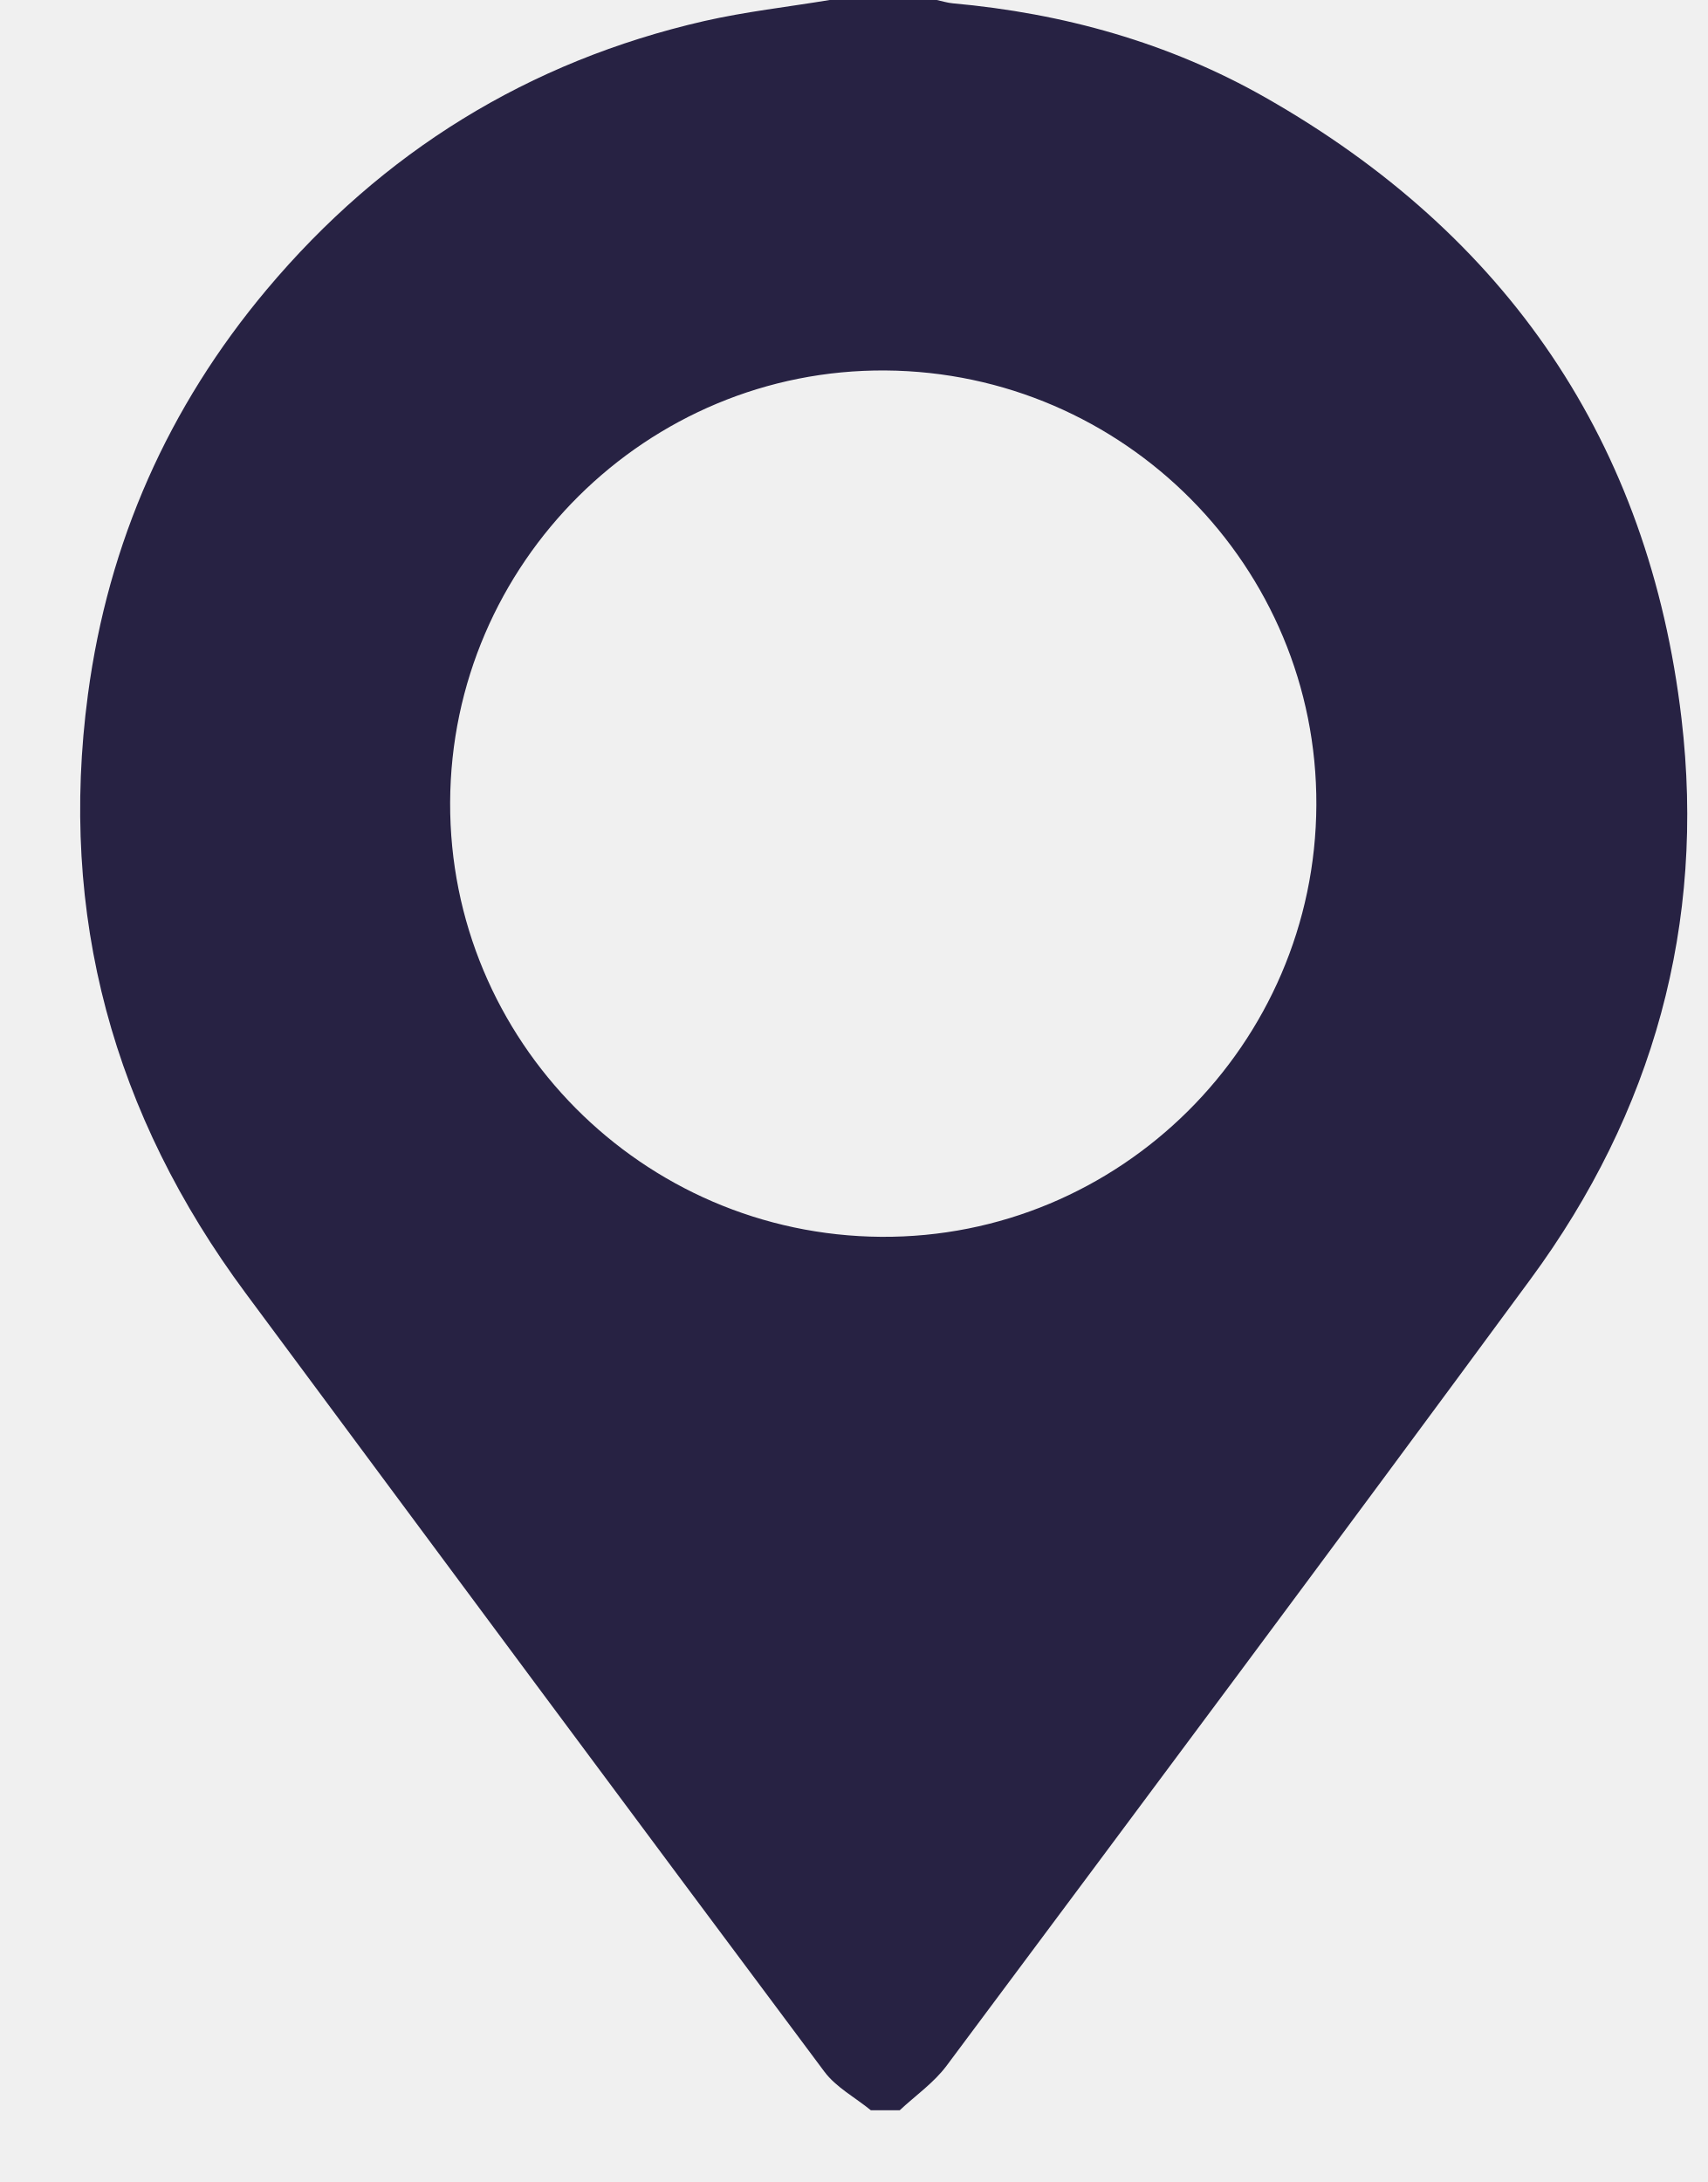
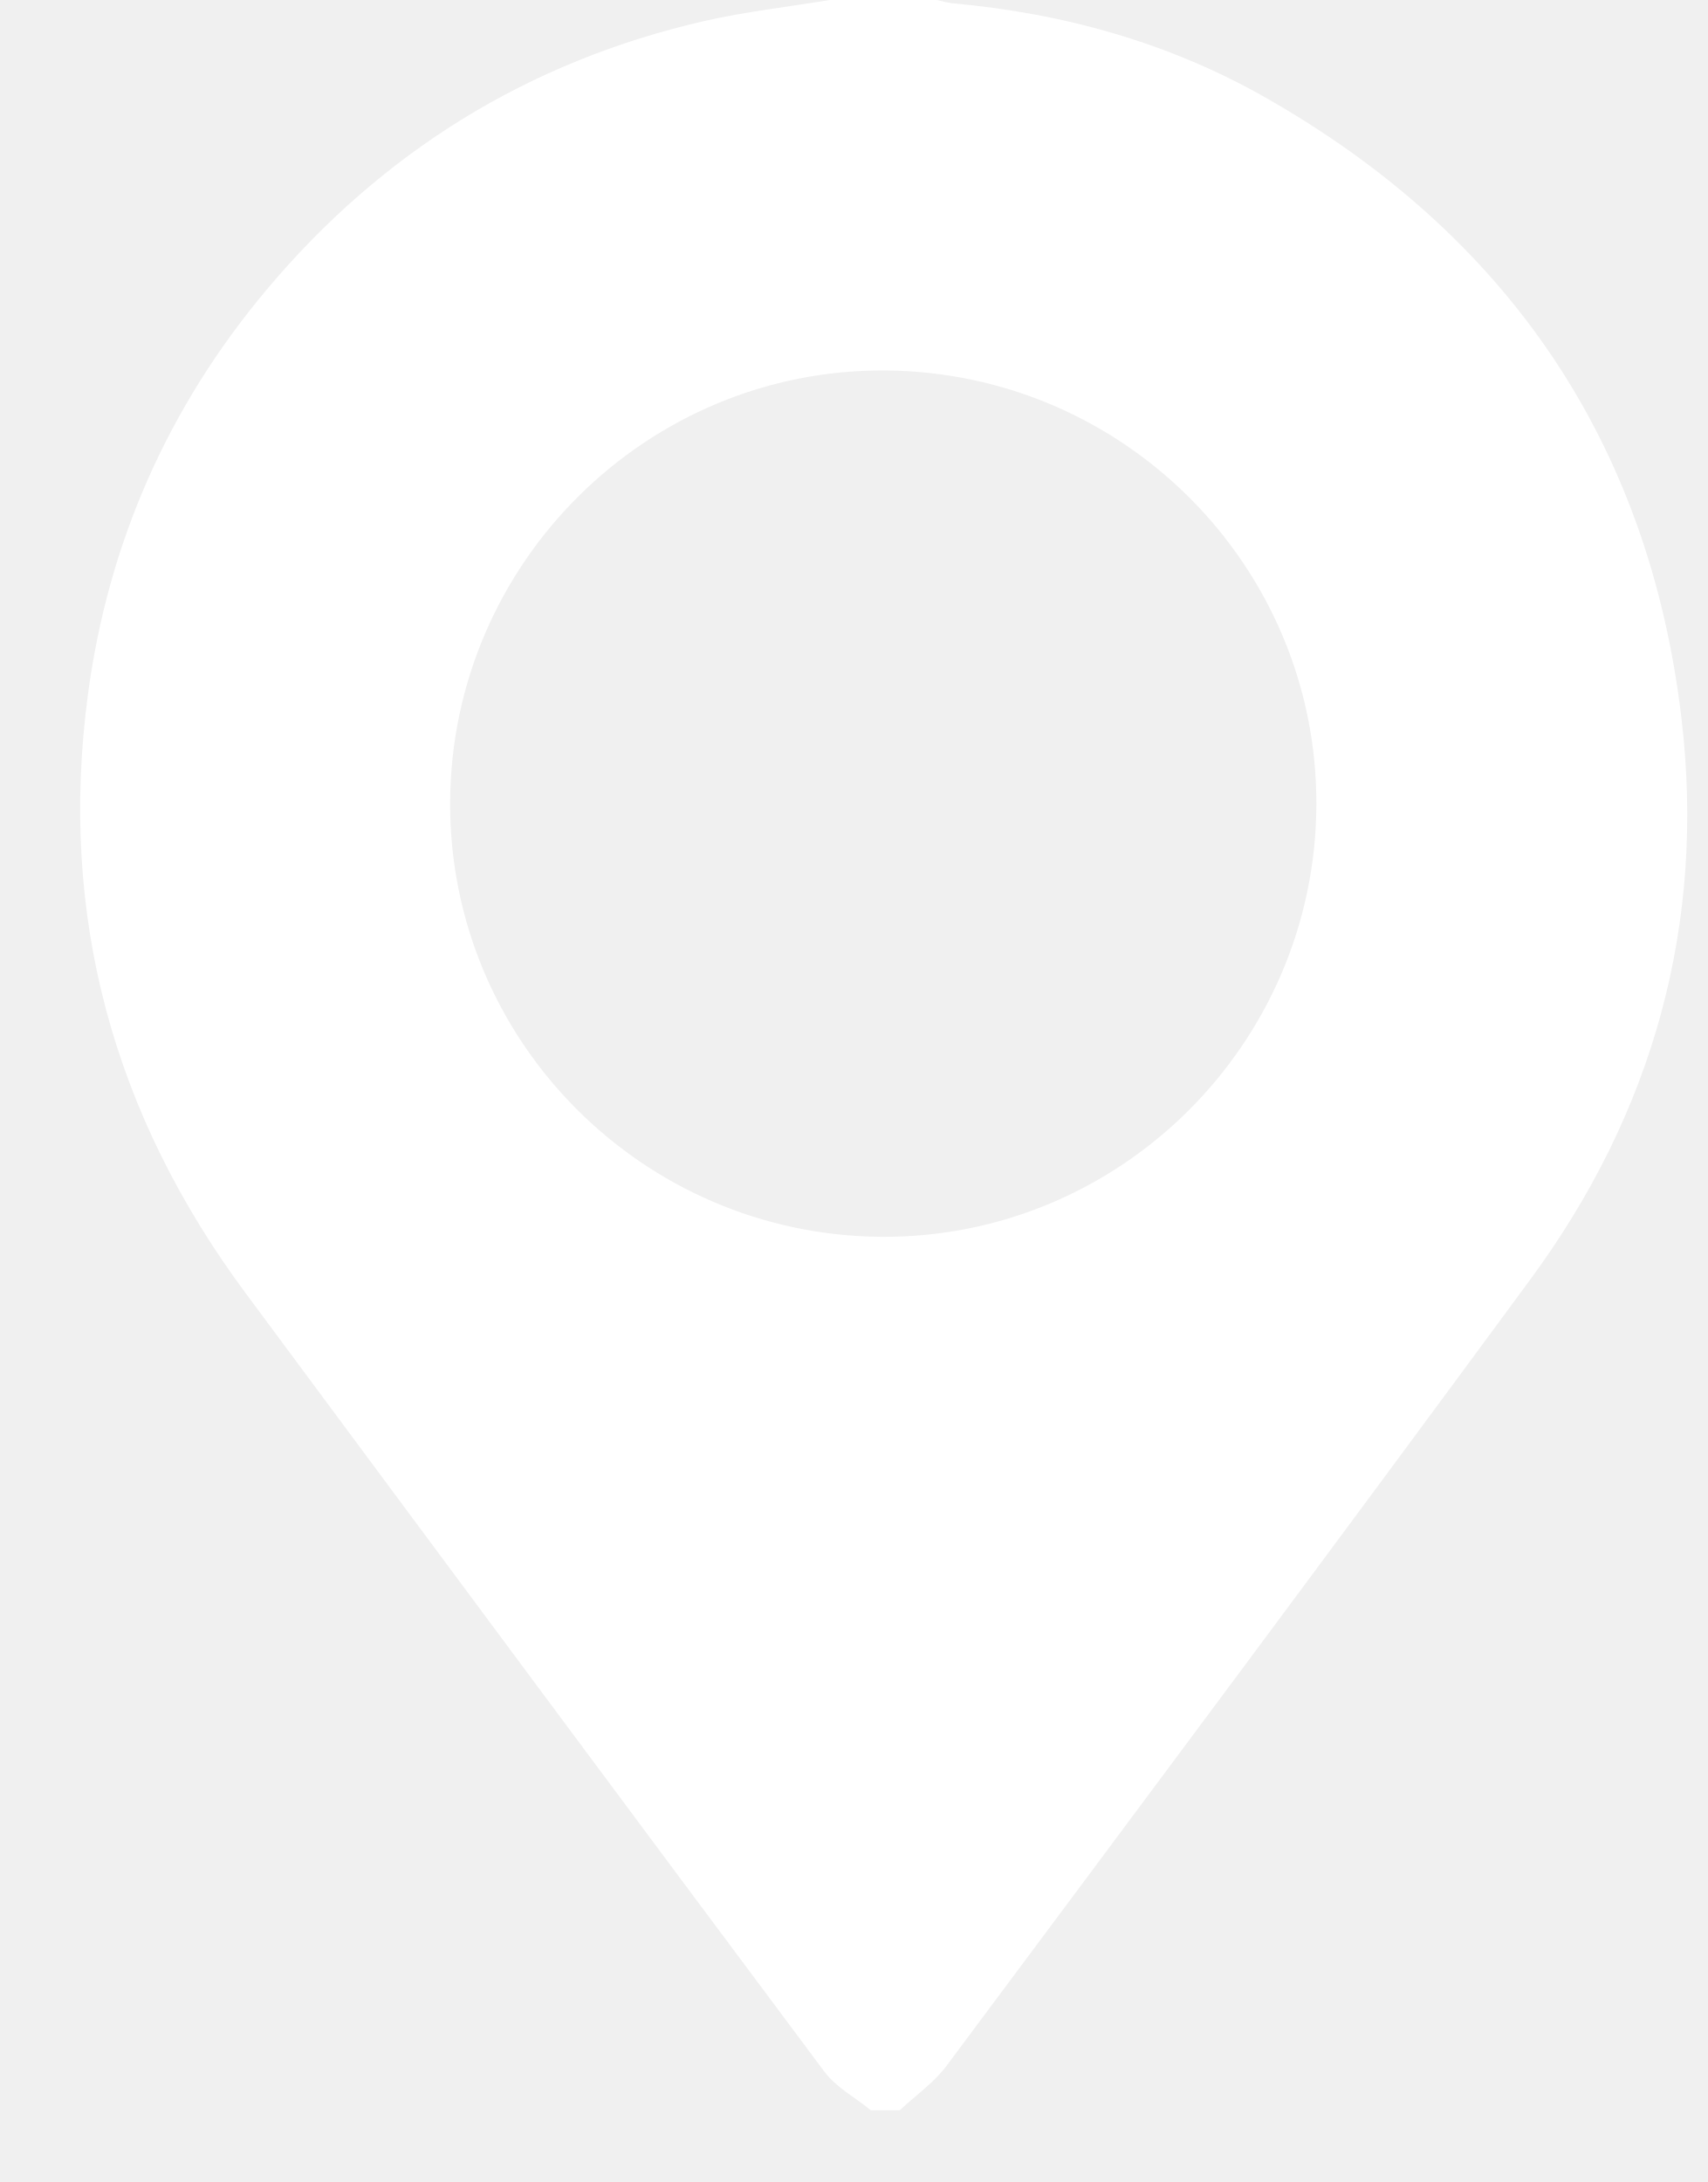
<svg xmlns="http://www.w3.org/2000/svg" width="18" height="23" viewBox="0 0 18 23" fill="none">
-   <path fill-rule="evenodd" clip-rule="evenodd" d="M9.484 22.244C9.383 22.244 9.282 22.244 9.18 22.244C9.015 22.109 8.813 22.002 8.69 21.837C6.65 19.106 4.62 16.369 2.59 13.632C1.194 11.75 0.616 9.651 0.927 7.32C1.141 5.716 1.774 4.289 2.811 3.053C4.03 1.601 5.57 0.647 7.423 0.222C7.858 0.123 8.305 0.073 8.746 -0C9.122 -0 9.499 -0 9.875 -0C9.931 0.012 9.987 0.03 10.043 0.035C11.21 0.14 12.323 0.45 13.339 1.028C15.886 2.476 17.382 4.661 17.725 7.574C17.98 9.737 17.427 11.726 16.134 13.483C14.094 16.256 12.035 19.016 9.977 21.776C9.843 21.955 9.65 22.089 9.484 22.244ZM13.876 8.484C13.886 5.975 11.852 3.924 9.334 3.905C6.82 3.887 4.755 5.935 4.745 8.458C4.735 10.967 6.77 13.018 9.287 13.037C11.802 13.055 13.866 11.007 13.876 8.484Z" fill="#272243" />
+   <path fill-rule="evenodd" clip-rule="evenodd" d="M9.484 22.244C9.383 22.244 9.282 22.244 9.18 22.244C9.015 22.109 8.813 22.002 8.69 21.837C6.65 19.106 4.62 16.369 2.59 13.632C1.194 11.75 0.616 9.651 0.927 7.32C1.141 5.716 1.774 4.289 2.811 3.053C4.03 1.601 5.57 0.647 7.423 0.222C7.858 0.123 8.305 0.073 8.746 -0C9.122 -0 9.499 -0 9.875 -0C9.931 0.012 9.987 0.03 10.043 0.035C11.21 0.14 12.323 0.45 13.339 1.028C15.886 2.476 17.382 4.661 17.725 7.574C17.98 9.737 17.427 11.726 16.134 13.483C14.094 16.256 12.035 19.016 9.977 21.776C9.843 21.955 9.65 22.089 9.484 22.244V22.244ZM13.876 8.484C13.886 5.975 11.852 3.924 9.334 3.905C6.82 3.887 4.755 5.935 4.745 8.458C4.735 10.967 6.77 13.018 9.287 13.037C11.802 13.055 13.866 11.007 13.876 8.484V8.484Z" fill="white" />
</svg>
